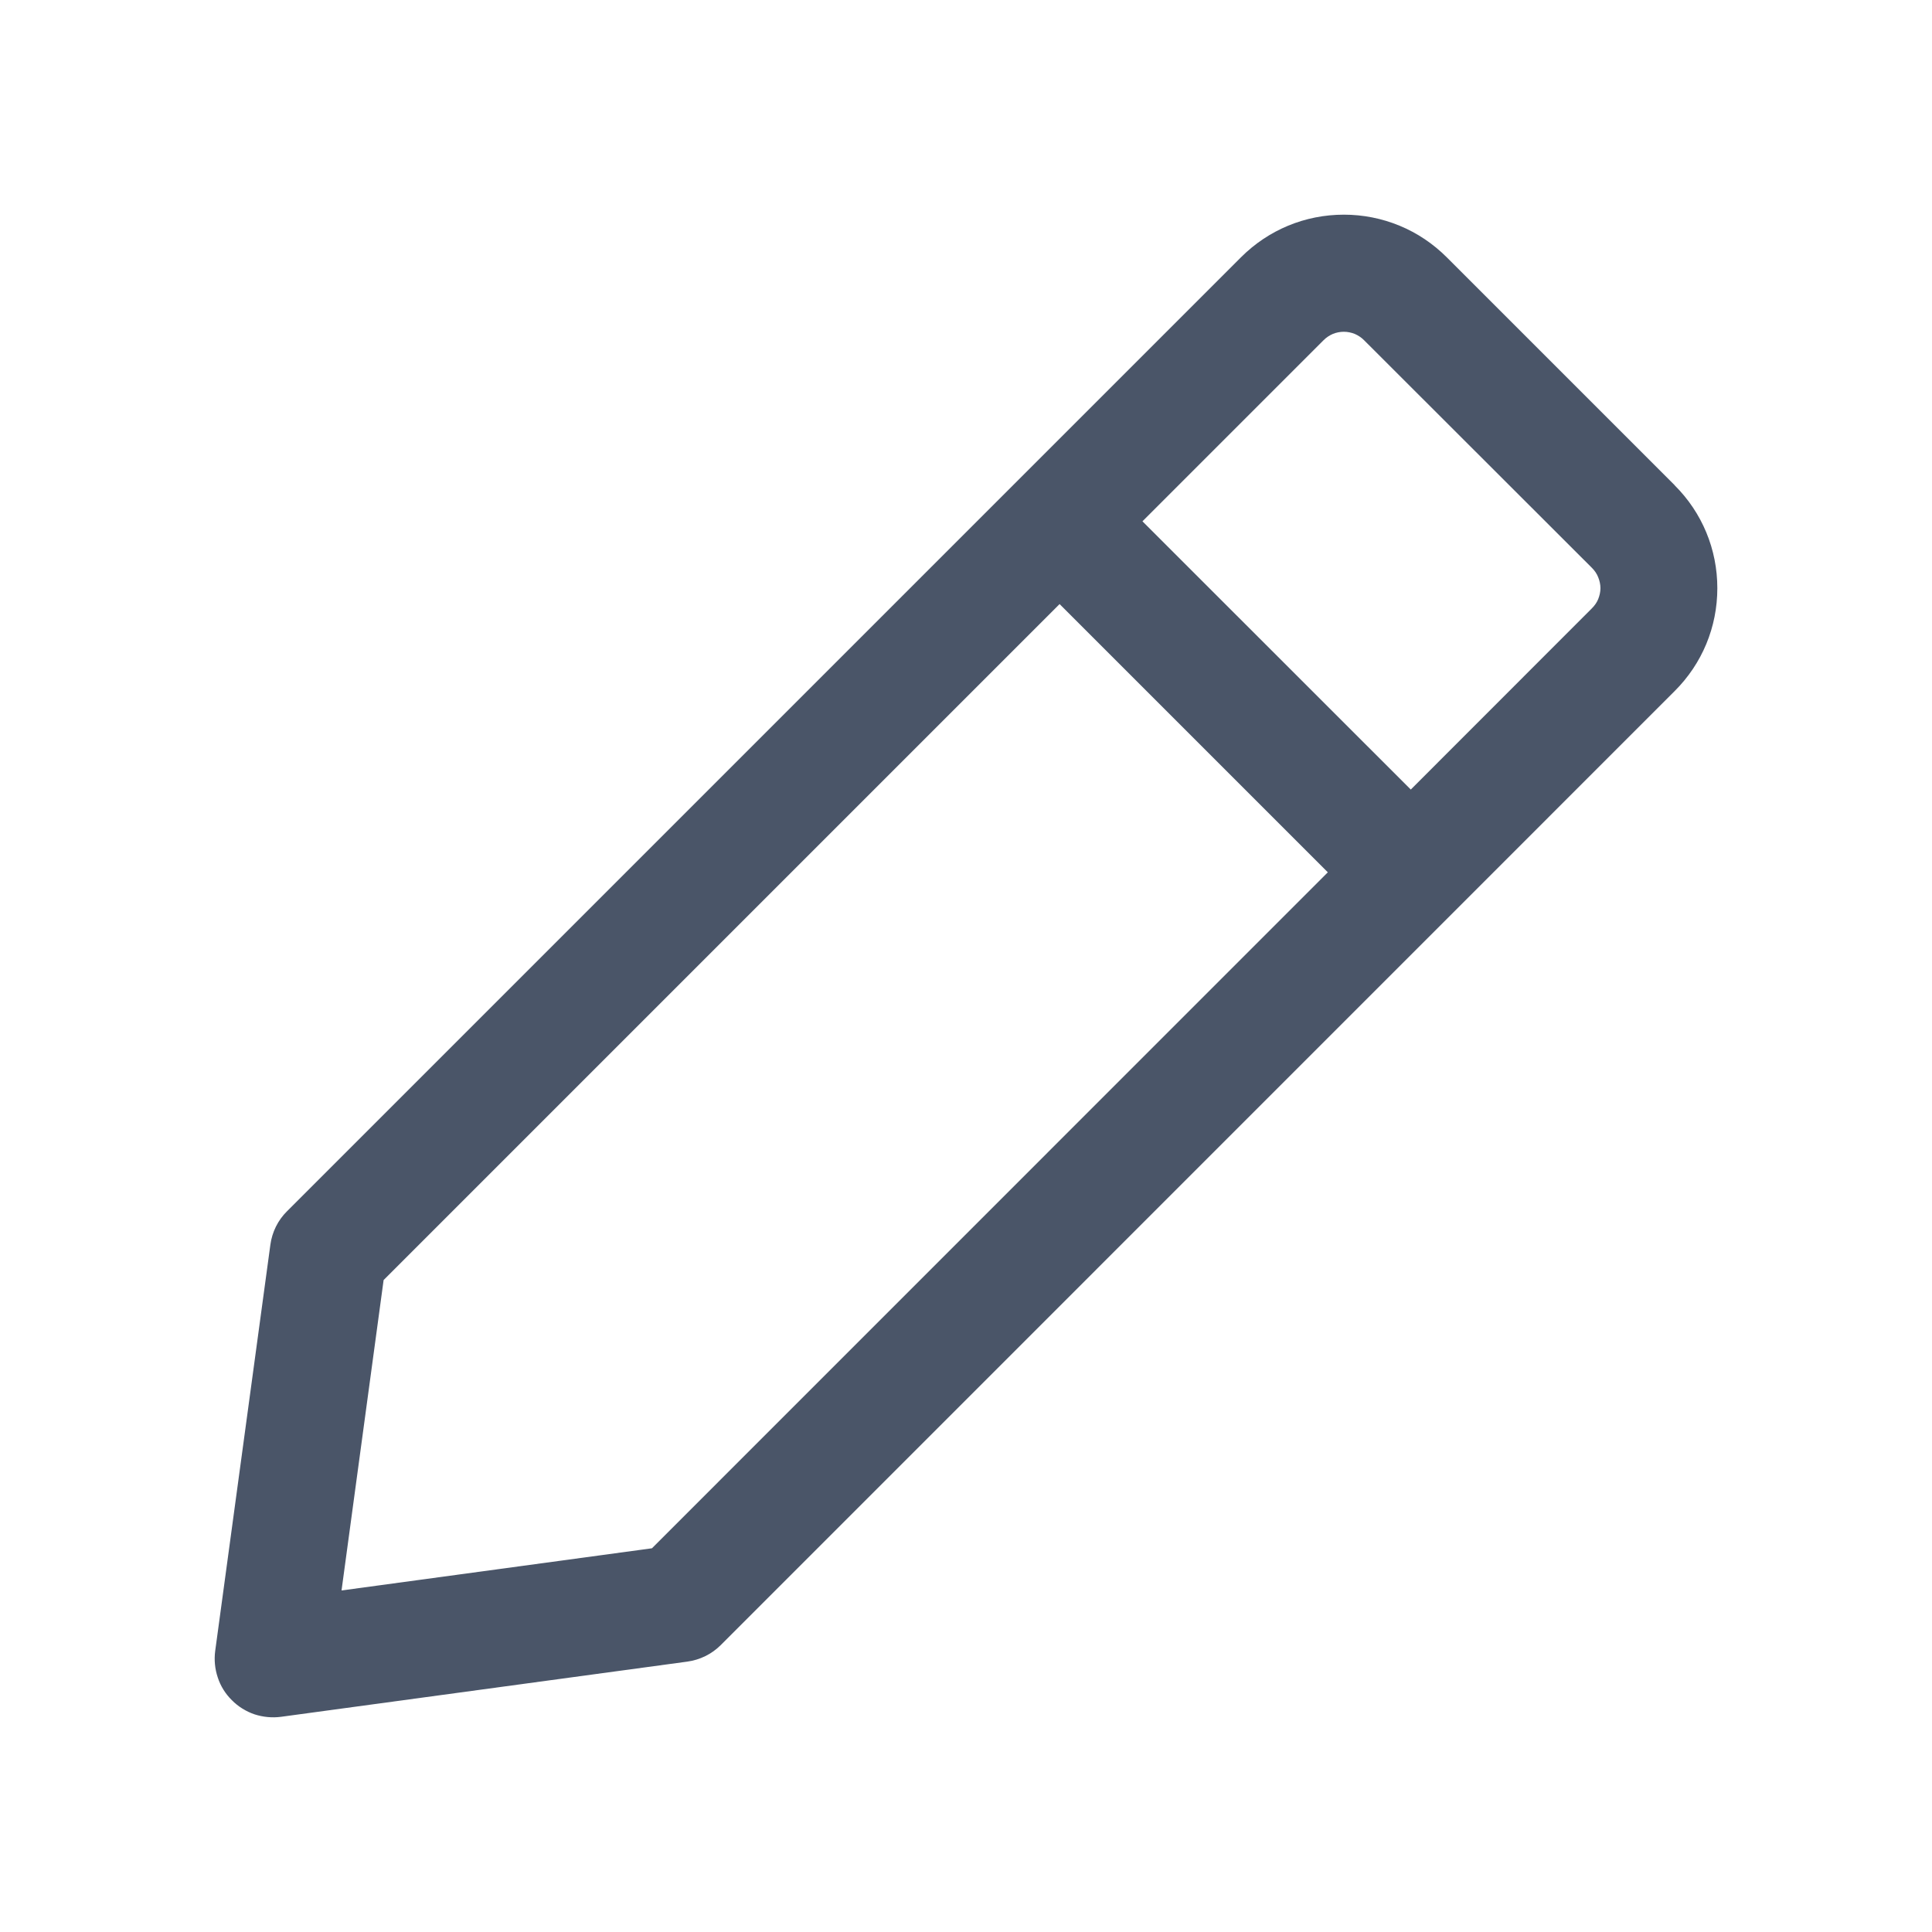
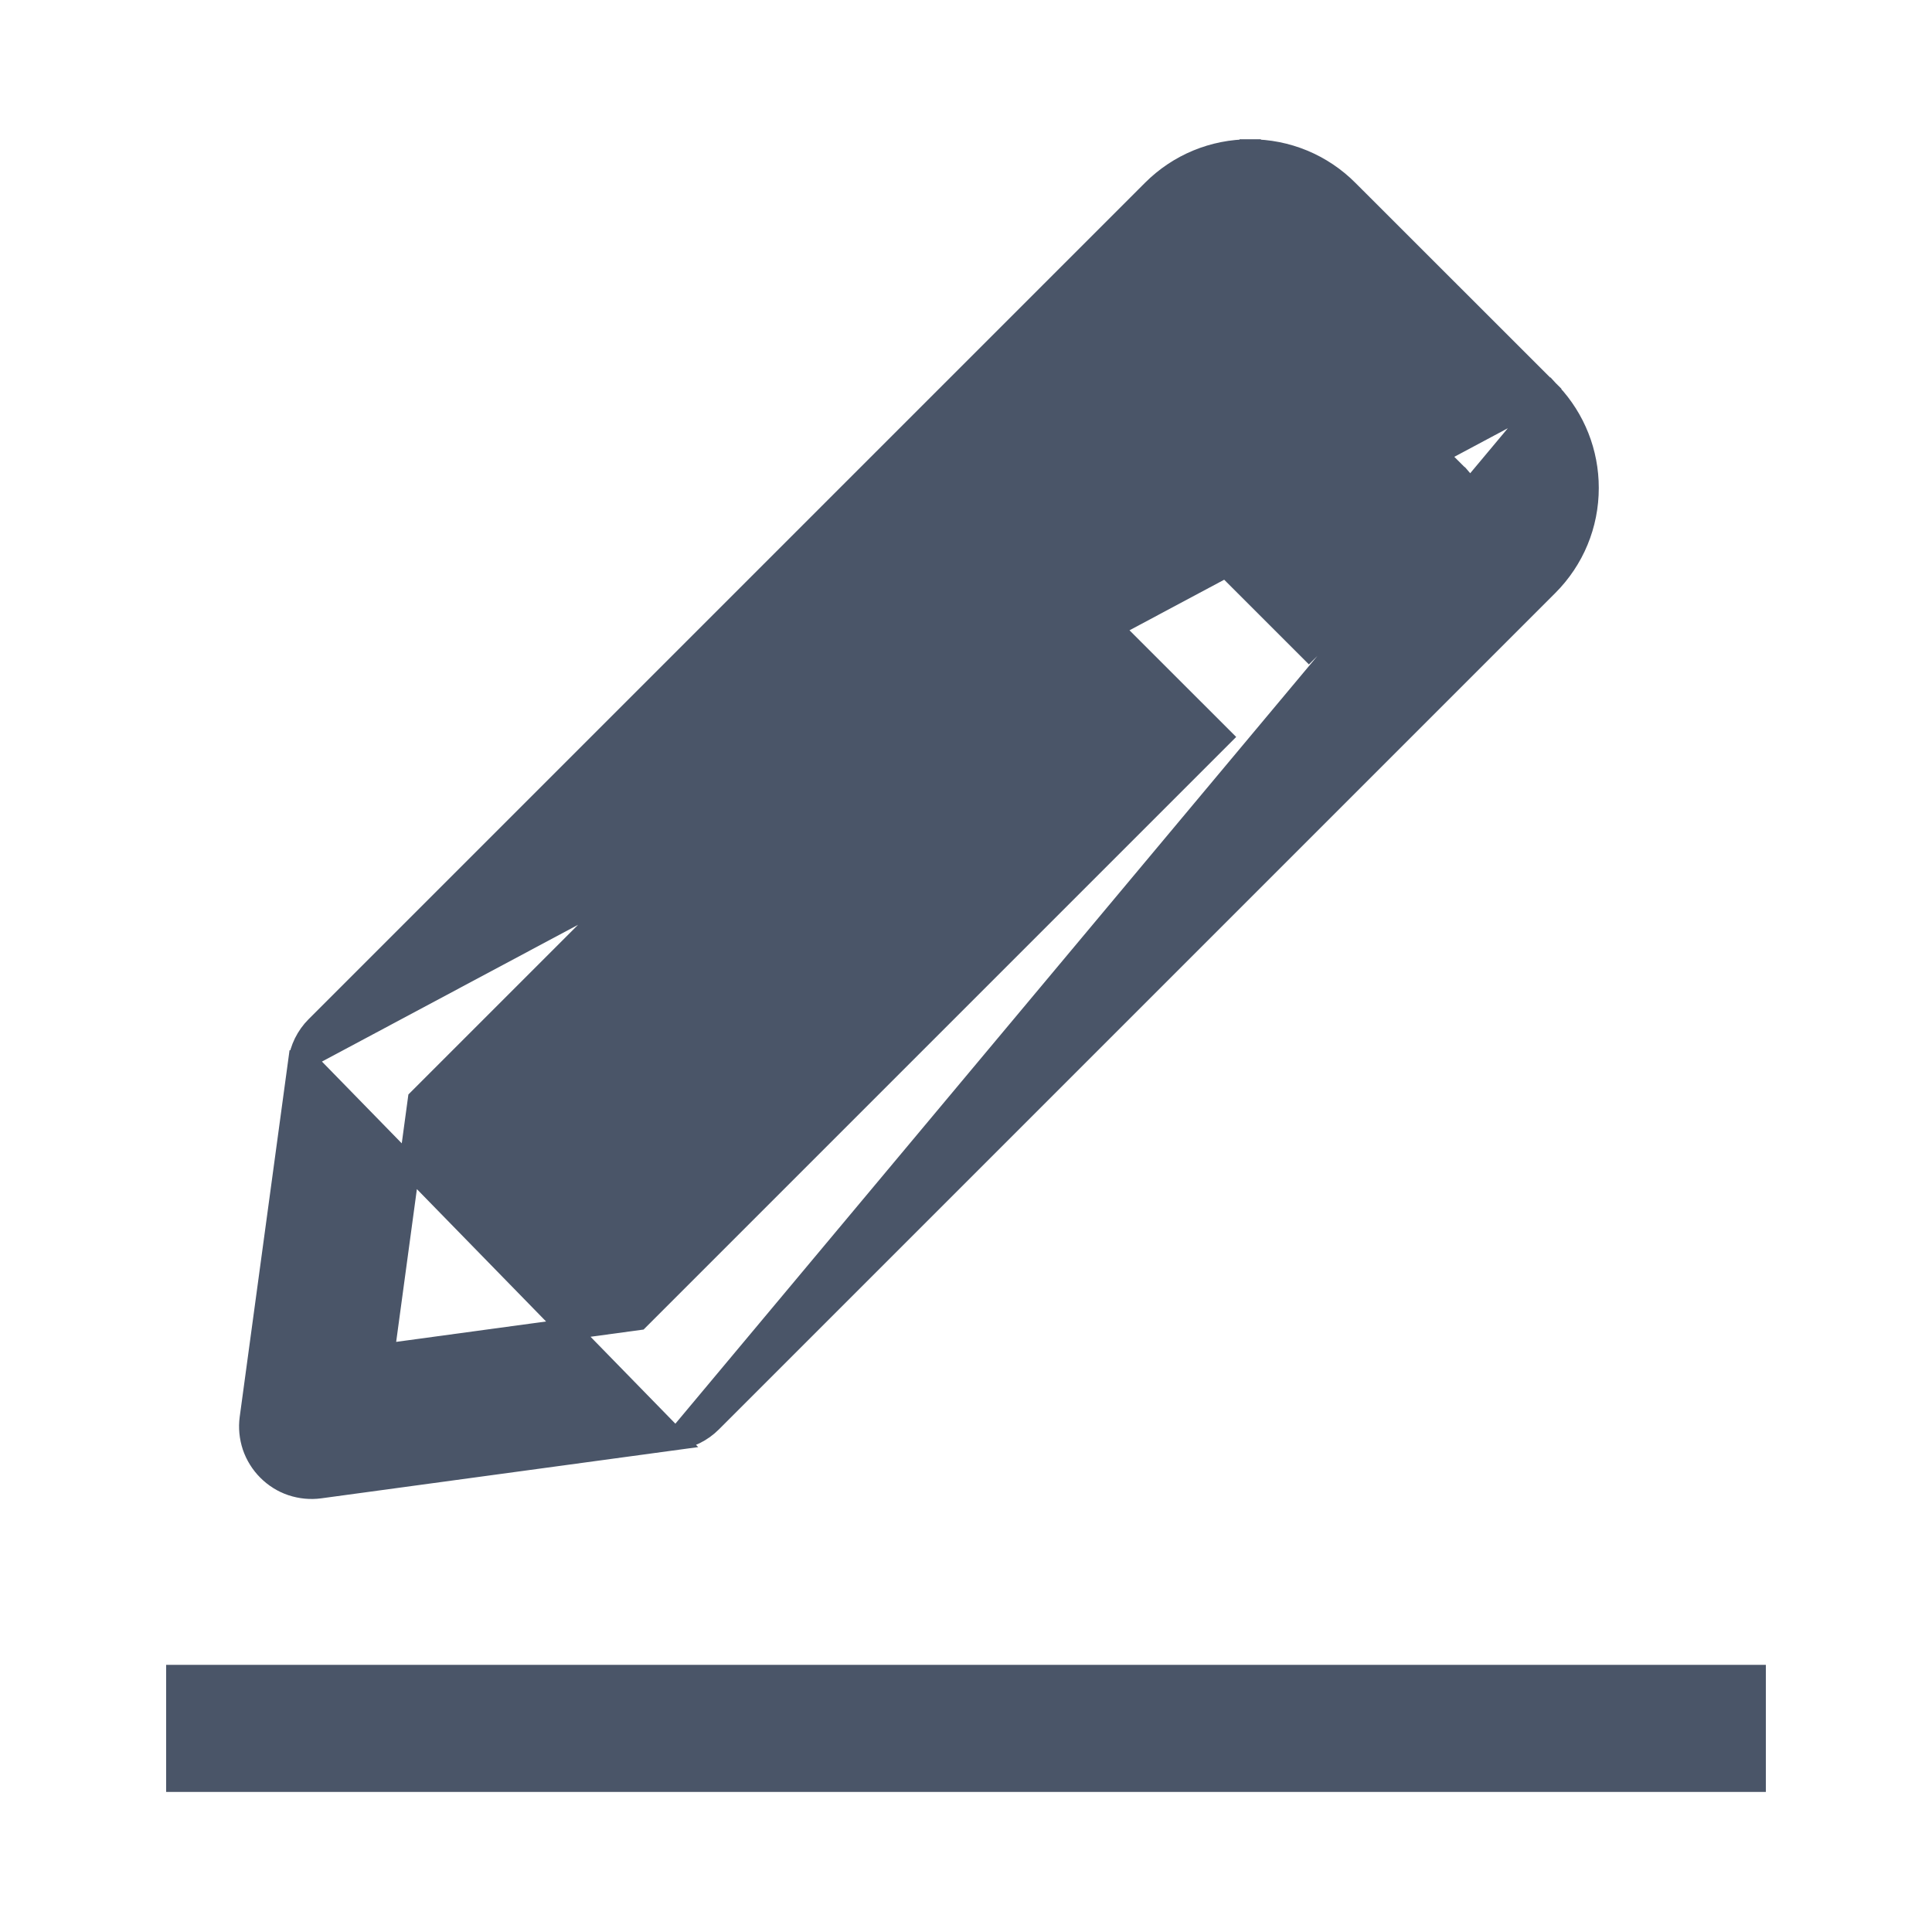
<svg xmlns="http://www.w3.org/2000/svg" width="18" height="18" viewBox="0 0 18 18" fill="none">
-   <g id="edit">
-     <path id="Vector" d="M15.602 4.52L13.48 2.398C13.354 2.272 13.205 2.171 13.04 2.103C12.876 2.035 12.699 2 12.521 2C12.159 2 11.818 2.141 11.561 2.398L2.674 11.285C2.589 11.369 2.535 11.479 2.519 11.597L2.005 15.381C1.994 15.464 2.002 15.549 2.029 15.629C2.055 15.709 2.1 15.781 2.16 15.84C2.219 15.9 2.292 15.945 2.371 15.972C2.451 15.998 2.536 16.006 2.619 15.995L6.403 15.481C6.521 15.465 6.631 15.411 6.715 15.327L15.602 6.439C15.859 6.183 16 5.842 16 5.48C16 5.118 15.859 4.777 15.602 4.521V4.52ZM6.074 14.425L3.182 14.818L3.574 11.926L9.872 5.628L12.371 8.127L6.074 14.425ZM14.831 5.668L13.144 7.356L10.644 4.857L12.332 3.169C12.357 3.144 12.386 3.125 12.418 3.111C12.45 3.098 12.485 3.091 12.52 3.091C12.555 3.091 12.589 3.098 12.622 3.111C12.654 3.125 12.683 3.144 12.708 3.169L14.832 5.291C14.857 5.316 14.877 5.345 14.89 5.378C14.903 5.41 14.911 5.445 14.911 5.48C14.911 5.515 14.903 5.549 14.89 5.582C14.877 5.614 14.856 5.643 14.831 5.668Z" fill="#4A5568" />
+   <g id="blog">
+     <g id="Group 1533209723">
+       <path id="Vector" d="M14.449 3.664C14.673 3.904 14.797 4.216 14.797 4.546C14.797 4.889 14.663 5.213 14.42 5.456L6.628 13.248C6.539 13.337 6.423 13.395 6.298 13.411L14.449 3.664ZM14.449 3.664V3.663L14.42 3.634L12.559 1.774C12.559 1.774 12.559 1.774 12.559 1.774C12.44 1.654 12.298 1.559 12.142 1.494C11.985 1.429 11.818 1.396 11.648 1.396M14.449 3.664L2.782 9.895C2.799 9.77 2.856 9.654 2.945 9.565L2.945 9.565L10.737 1.773C10.98 1.53 11.304 1.396 11.648 1.396M2.331 13.213C2.319 13.301 2.328 13.39 2.356 13.475C2.385 13.559 2.432 13.635 2.495 13.698C2.558 13.761 2.634 13.809 2.718 13.837C2.803 13.865 2.892 13.874 2.98 13.862C2.98 13.862 2.98 13.862 2.98 13.862L6.298 13.411L2.879 9.908L2.782 9.895L2.331 13.213ZM2.331 13.213L2.429 13.226L2.331 13.213L2.331 13.213ZM11.648 1.396C11.648 1.396 11.648 1.396 11.649 1.396V1.495L11.648 1.396C11.648 1.396 11.648 1.396 11.648 1.396ZM13.604 4.64L13.604 4.641L12.195 6.051L10.143 4L11.553 2.589L11.553 2.589C11.565 2.576 11.58 2.567 11.596 2.56C11.612 2.553 11.63 2.55 11.648 2.55C11.665 2.55 11.683 2.553 11.699 2.56C11.715 2.567 11.73 2.576 11.742 2.589L11.743 2.589L13.604 4.45L13.605 4.45C13.617 4.463 13.627 4.477 13.634 4.494C13.641 4.51 13.645 4.528 13.645 4.545C13.645 4.563 13.641 4.58 13.634 4.597C13.628 4.612 13.618 4.627 13.604 4.64ZM3.898 10.243L9.326 4.815L11.378 6.866L5.95 12.294L3.576 12.617L3.898 10.243Z" fill="#4A5568" stroke="#4A5568" stroke-width="0.197" />
+       <line id="Line 1" x1="1.548" y1="16.103" x2="16.452" y2="16.103" stroke="#4A5568" stroke-width="1.184" />
+     </g>
  </g>
</svg>
